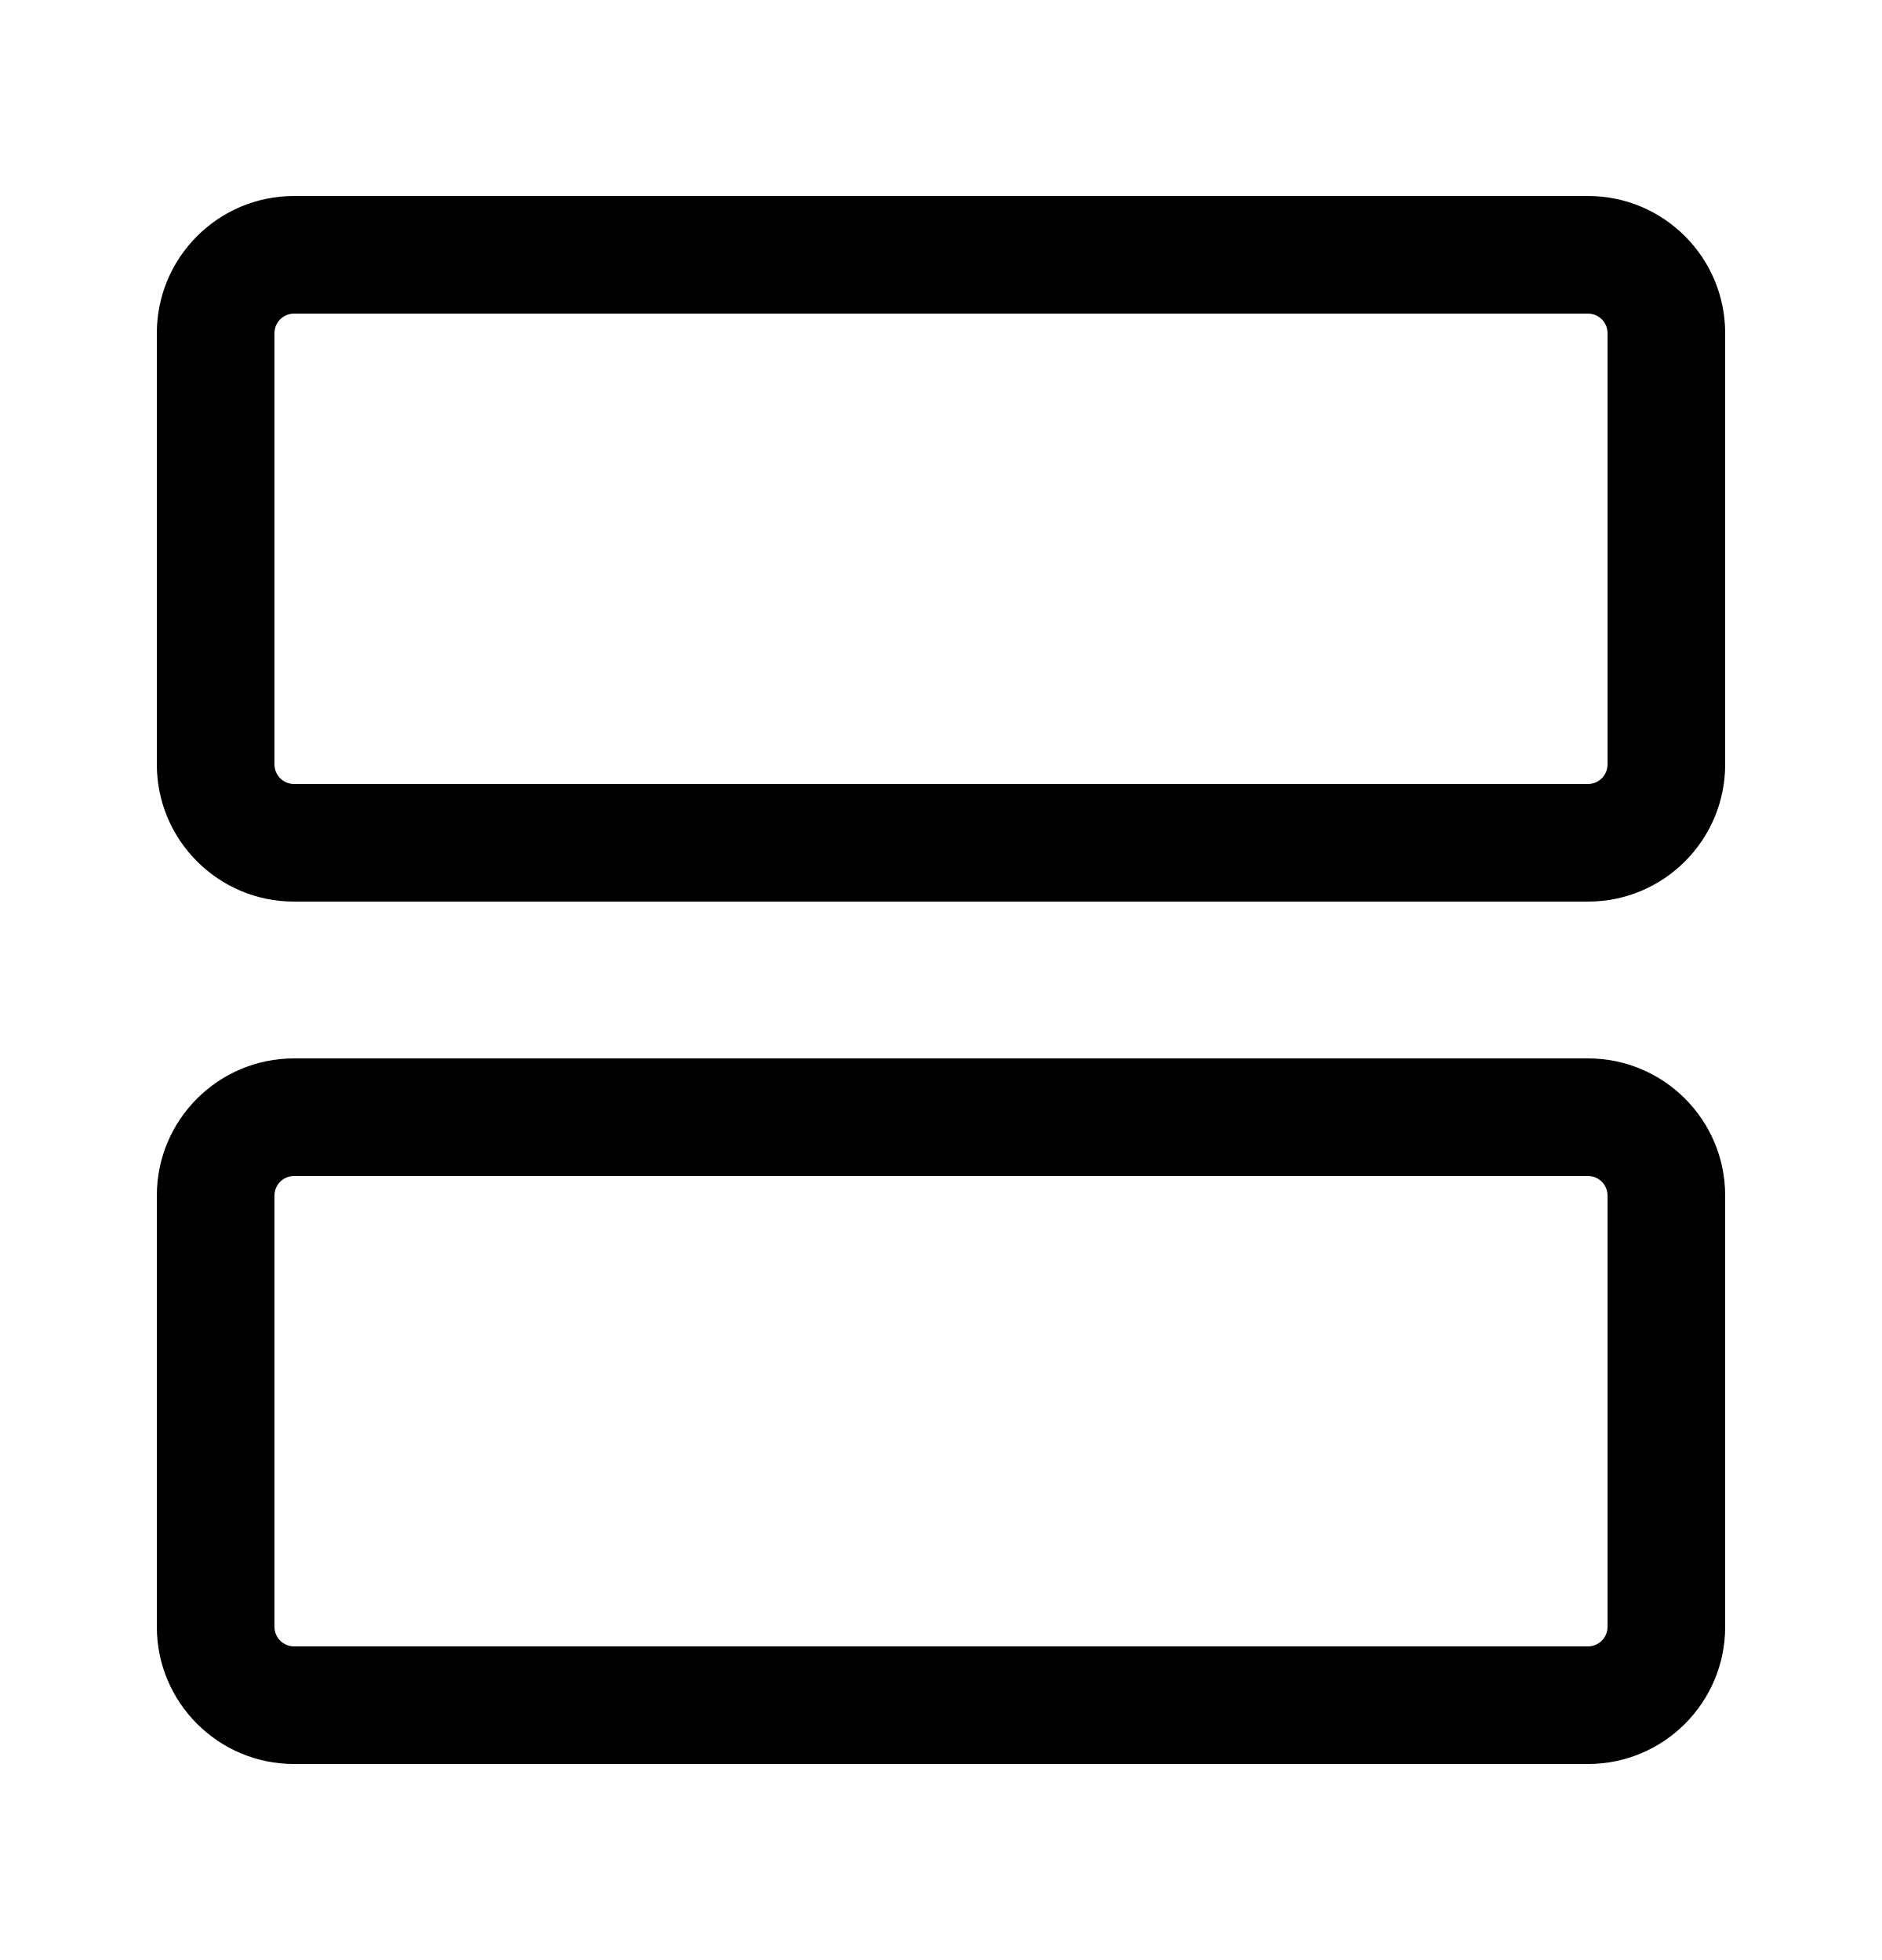
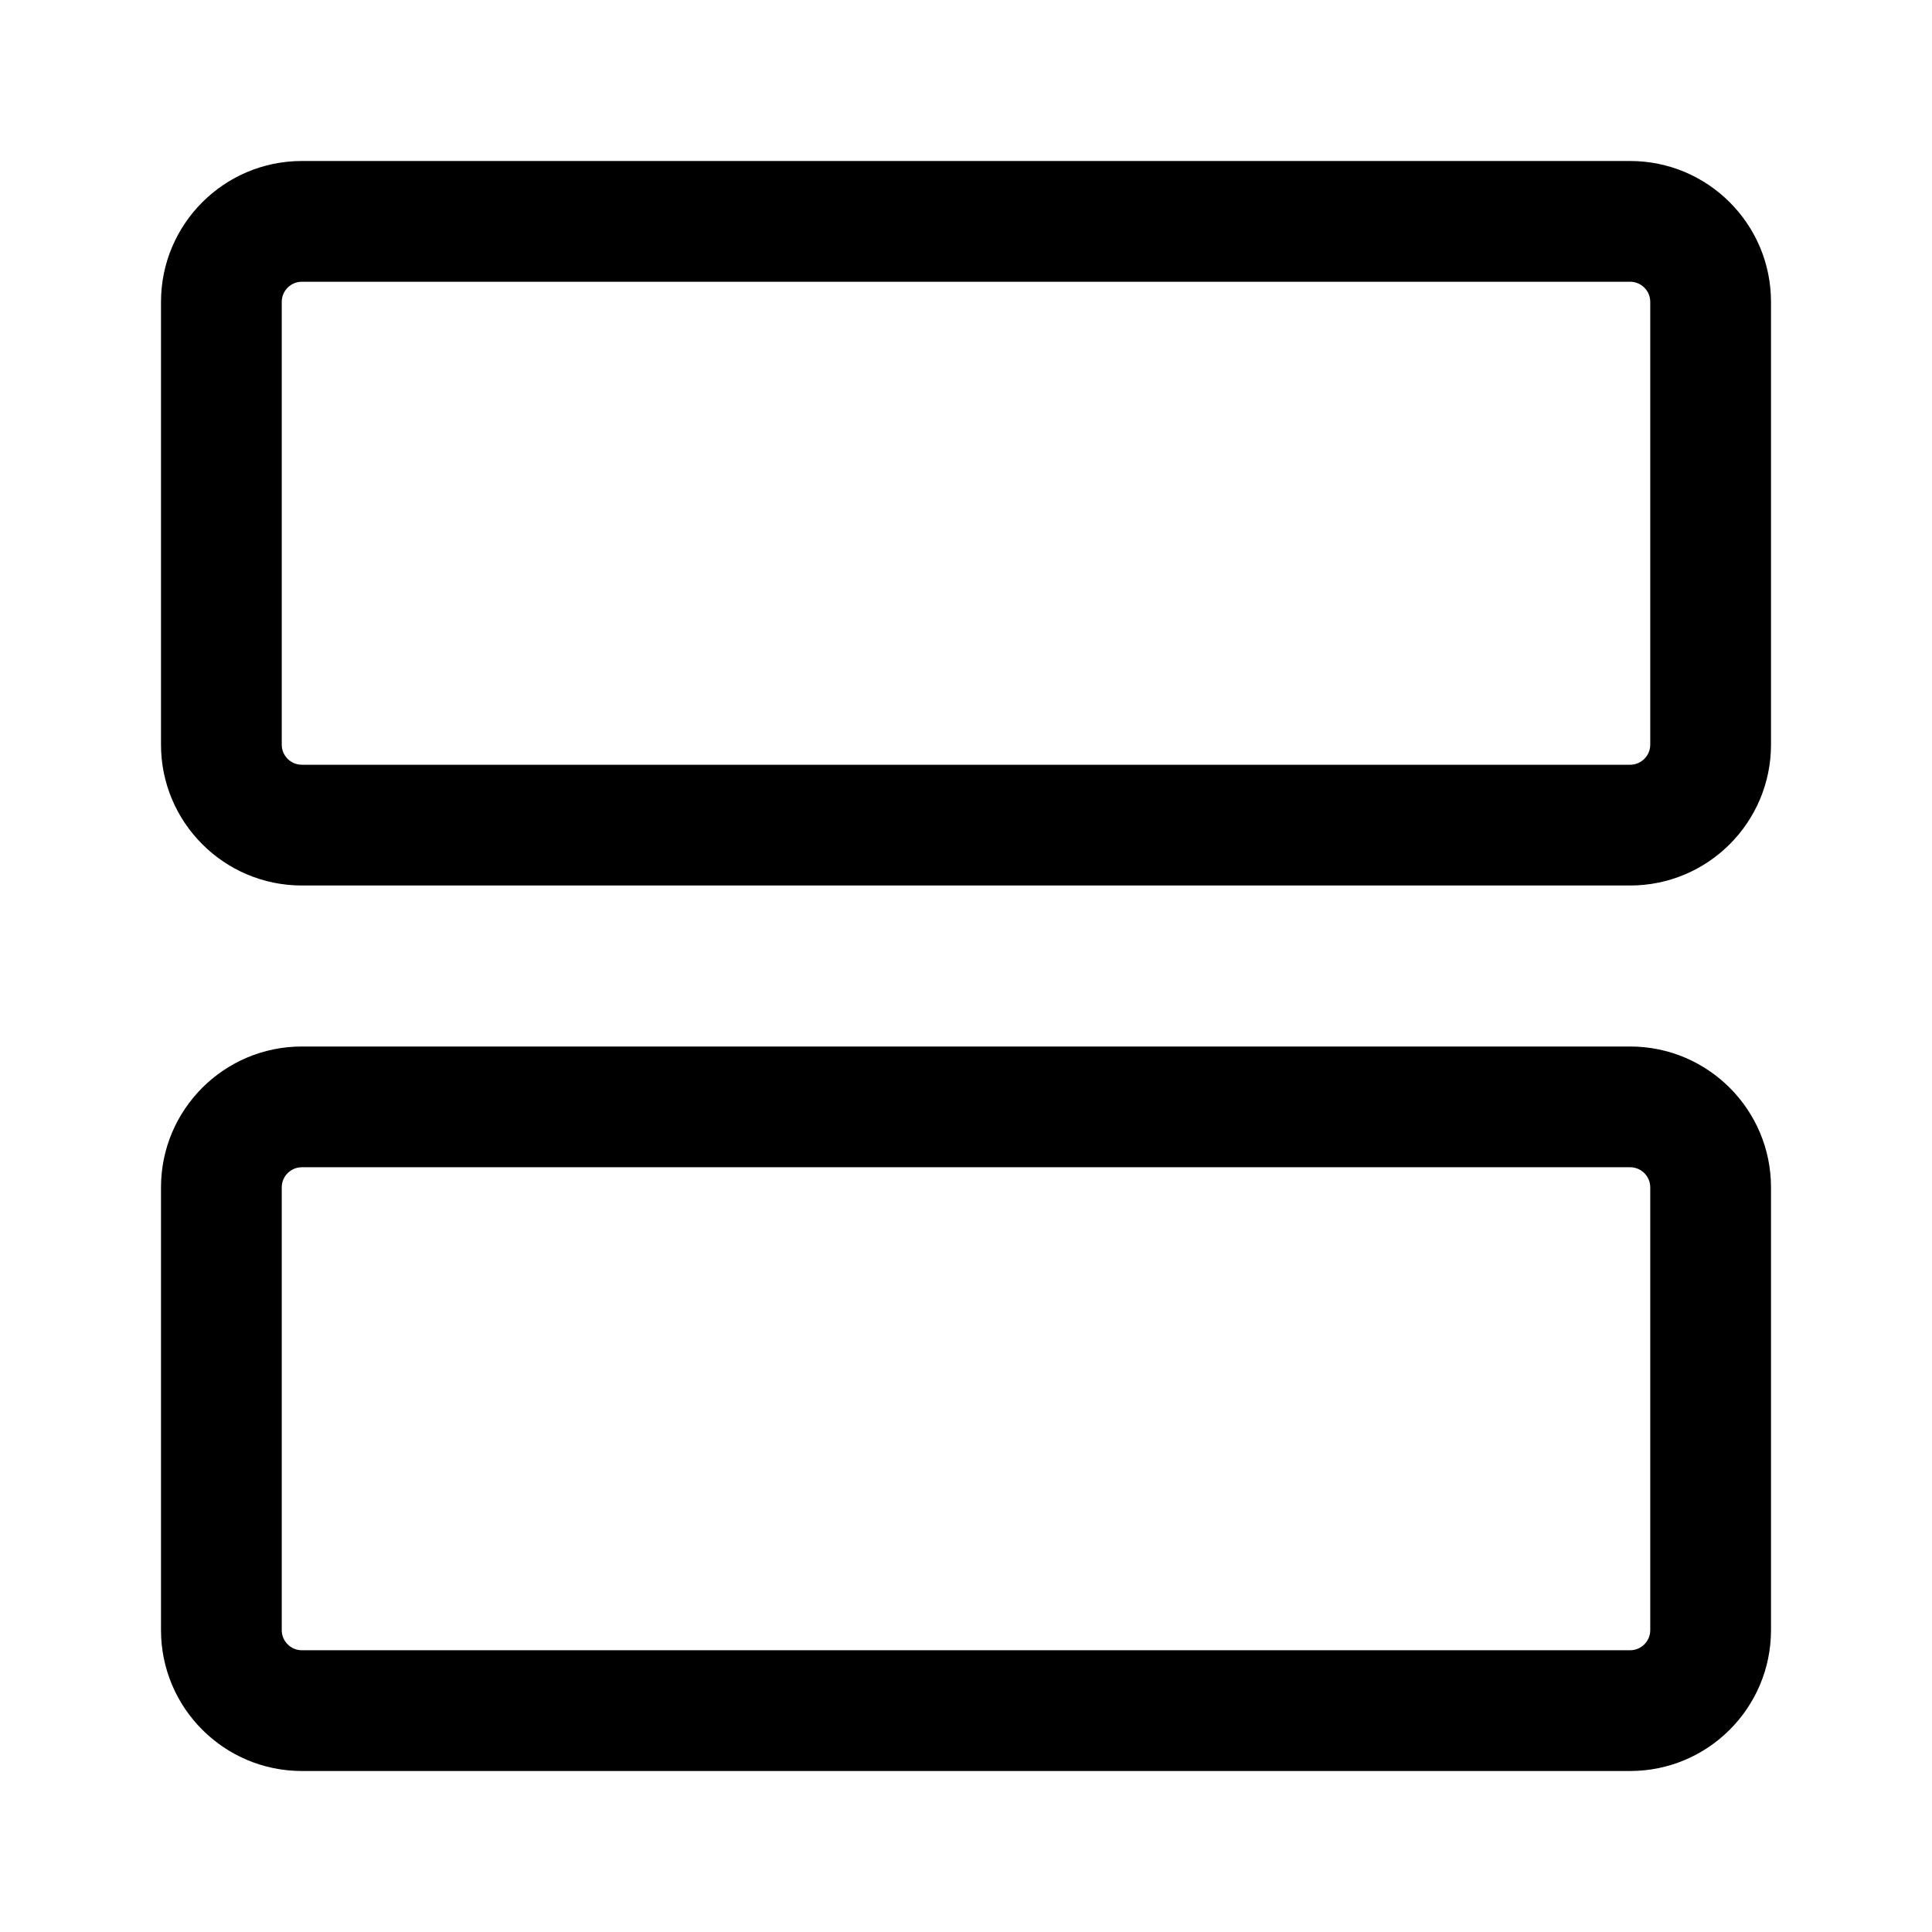
- <svg xmlns="http://www.w3.org/2000/svg" width="24" height="25" viewBox="0 0 24 25">
-   <path fill-rule="evenodd" d="M22 4.25a1.75 1.75 0 00-1.75-1.75H3.75A1.75 1.75 0 002 4.25v5.5c0 .966.784 1.75 1.75 1.75h16.5A1.75 1.75 0 0022 9.75v-5.5zM20.25 4a.25.25 0 01.25.25v5.5a.25.25 0 01-.25.25H3.75a.25.25 0 01-.25-.25v-5.5A.25.25 0 013.75 4h16.5zM22 15.25a1.75 1.75 0 00-1.75-1.75H3.75A1.75 1.75 0 002 15.25v5.5c0 .966.784 1.75 1.75 1.75h16.5A1.75 1.75 0 0022 20.75v-5.5zM20.25 15a.25.25 0 01.25.25v5.5a.25.25 0 01-.25.25H3.75a.25.25 0 01-.25-.25v-5.5a.25.25 0 01.25-.25h16.5z" />
+ <svg xmlns="http://www.w3.org/2000/svg" width="24" height="24" viewBox="0 0 24 24" fill="none">
+   <path fill-rule="evenodd" clip-rule="evenodd" d="M22 3.75C22 2.784 21.216 2 20.25 2H3.75C2.784 2 2 2.784 2 3.75V9.25C2 10.216 2.784 11 3.75 11L20.25 11C21.216 11 22 10.216 22 9.25V3.75ZM20.25 3.5C20.388 3.5 20.5 3.612 20.5 3.75V9.25C20.5 9.388 20.388 9.5 20.25 9.5L3.75 9.5C3.612 9.5 3.5 9.388 3.5 9.25L3.5 3.75C3.5 3.612 3.612 3.5 3.75 3.5L20.25 3.5ZM22 14.75C22 13.784 21.216 13 20.25 13L3.75 13C2.784 13 2 13.784 2 14.75V20.25C2 21.216 2.784 22 3.75 22H20.25C21.216 22 22 21.216 22 20.25V14.75ZM20.25 14.5C20.388 14.5 20.5 14.612 20.5 14.75V20.25C20.5 20.388 20.388 20.5 20.25 20.5H3.75C3.612 20.5 3.5 20.388 3.5 20.25L3.5 14.75C3.5 14.612 3.612 14.5 3.75 14.5L20.25 14.5Z" fill="black" />
</svg>
